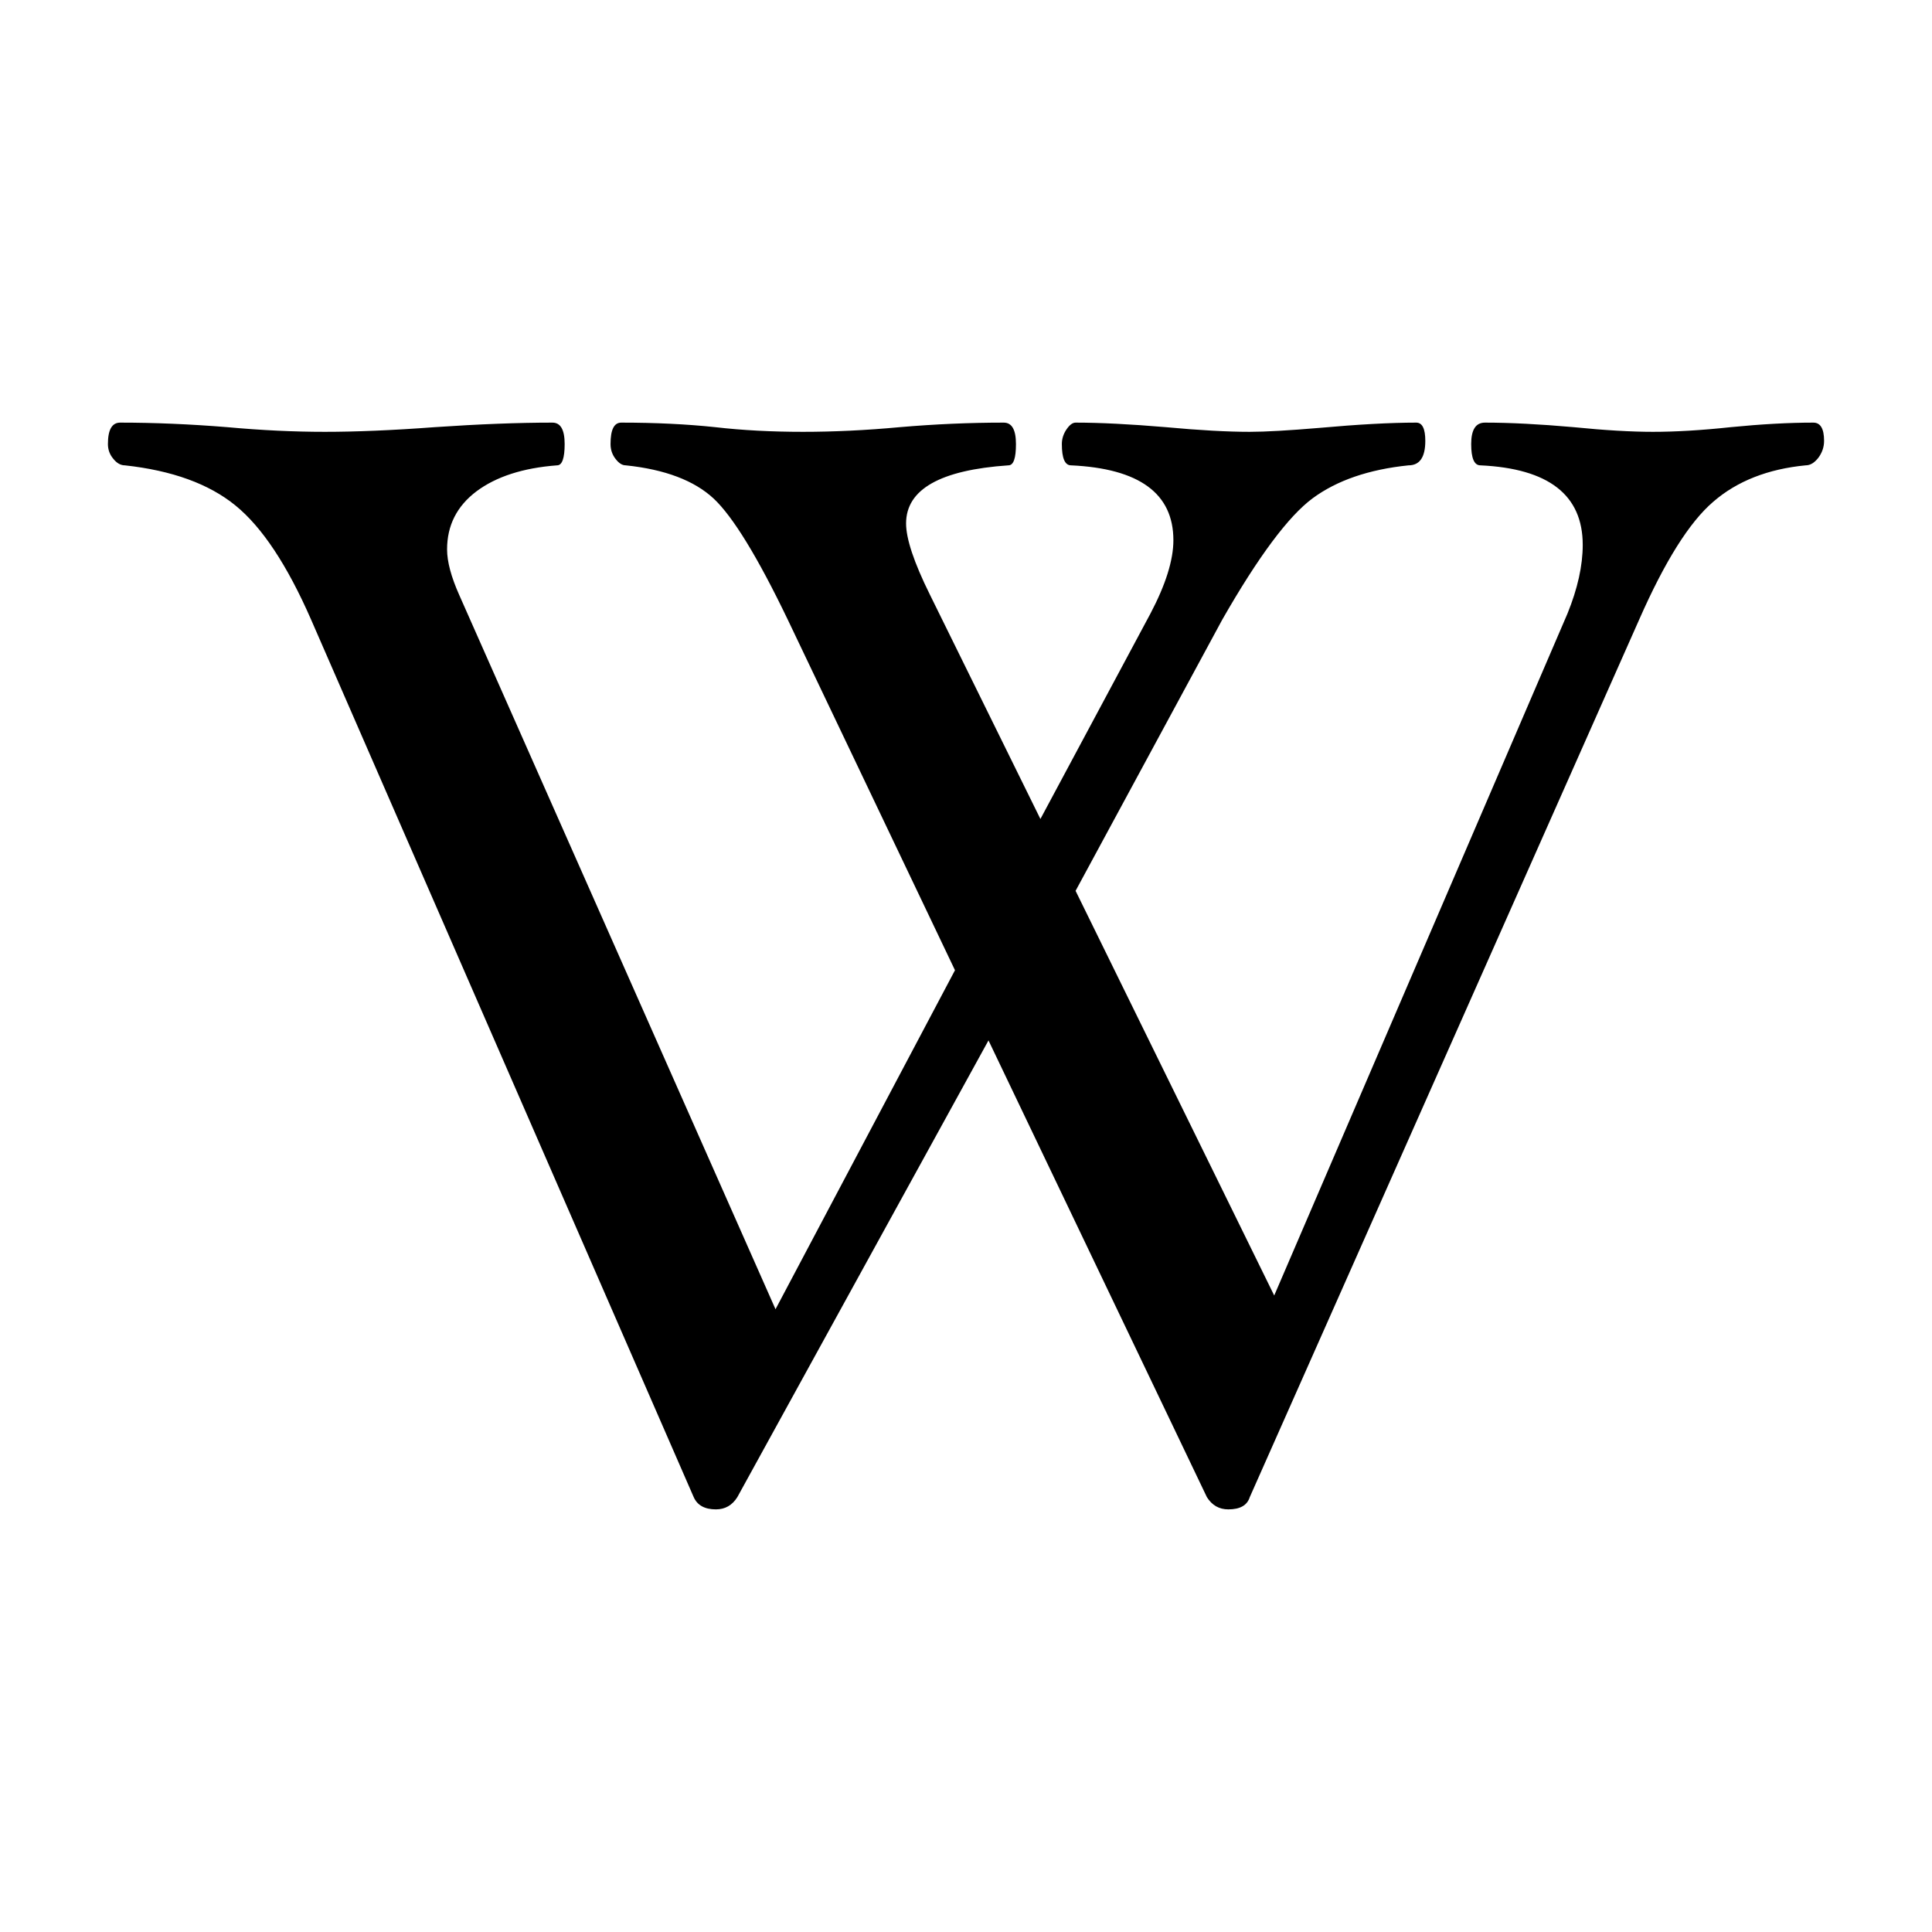
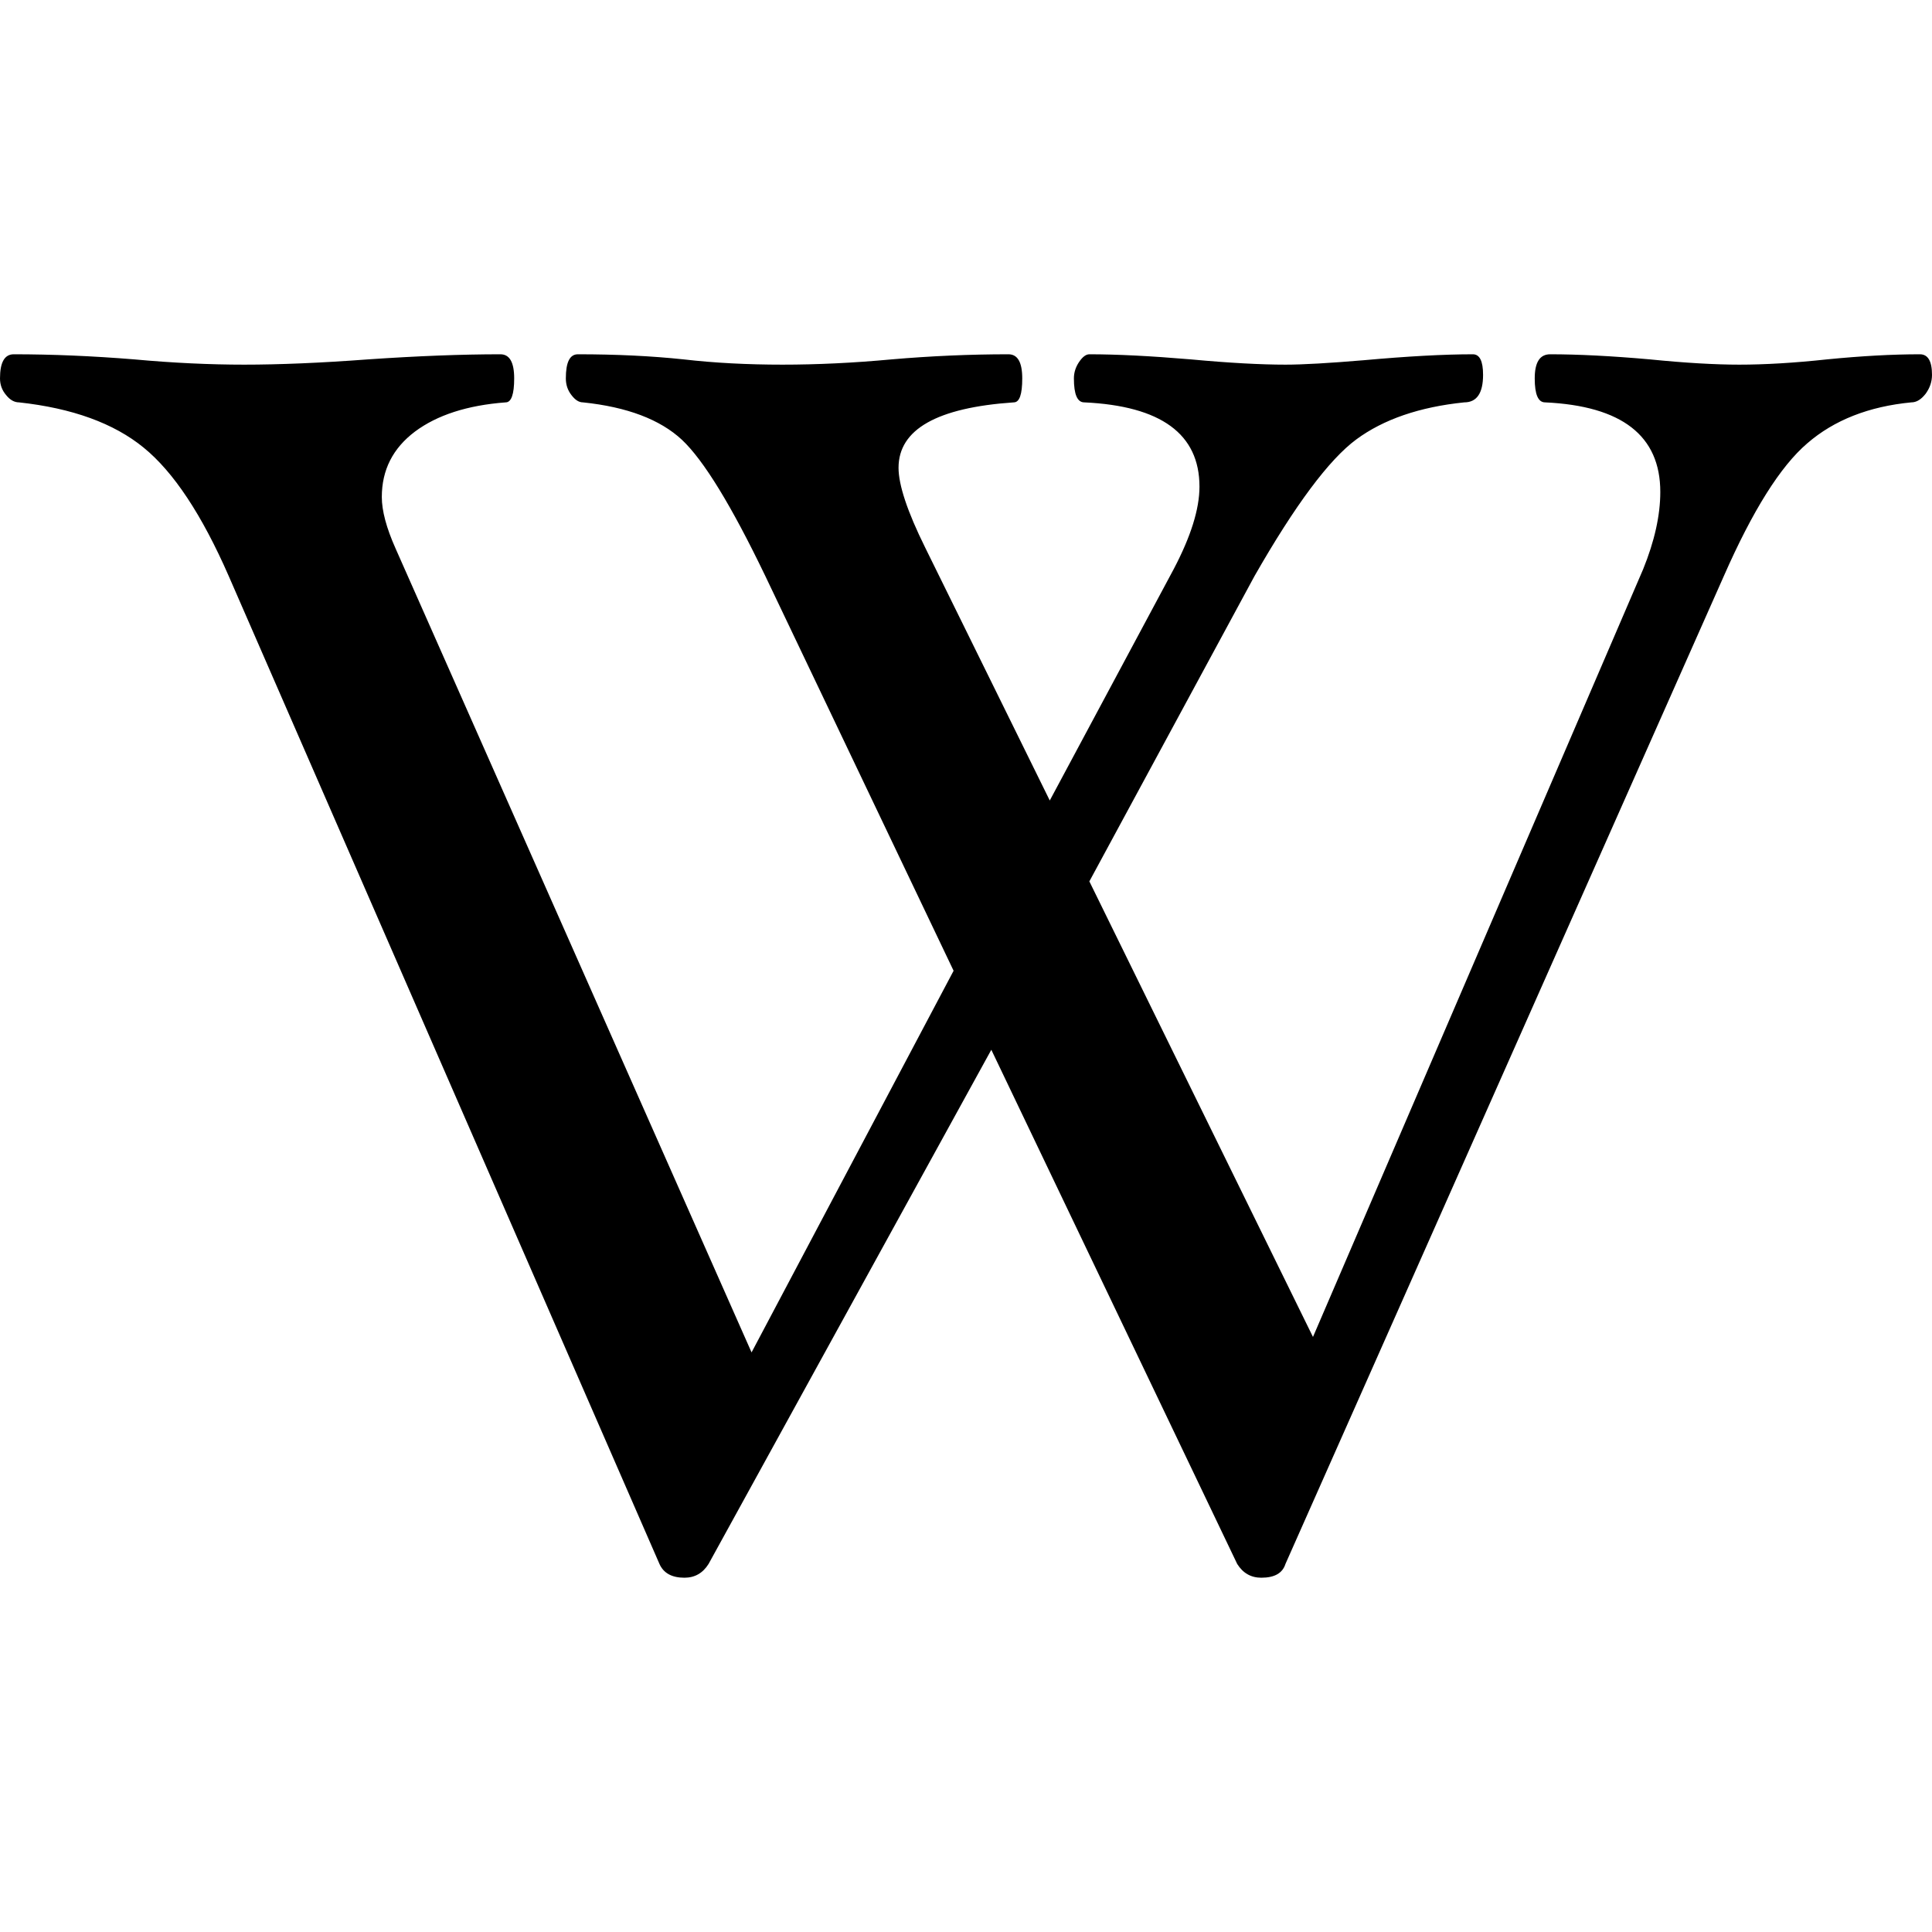
- <svg xmlns="http://www.w3.org/2000/svg" width="128" height="128" viewBox="0 0 128 128" fill="currentColor">
+ <svg xmlns="http://www.w3.org/2000/svg" width="128" height="128" viewBox="7.15 7.15 113.7 113.7" fill="currentColor">
  <path d="M 120.85,29.21 C 120.85,29.62 120.72,29.99 120.47,30.33 C 120.21,30.66 119.94,30.83 119.63,30.83 C 117.14,31.07 115.09,31.87 113.51,33.24 C 111.92,34.6 110.29,37.21 108.6,41.05 L 82.8,99.19 C 82.63,99.73 82.16,100 81.38,100 C 80.77,100 80.3,99.73 79.96,99.19 L 65.49,68.93 L 48.85,99.19 C 48.51,99.73 48.04,100 47.43,100 C 46.69,100 46.2,99.73 45.96,99.19 L 20.61,41.05 C 19.03,37.44 17.36,34.92 15.6,33.49 C 13.85,32.06 11.4,31.17 8.27,30.83 C 8,30.83 7.74,30.69 7.51,30.4 C 7.27,30.12 7.15,29.79 7.15,29.42 C 7.15,28.47 7.42,28 7.96,28 C 10.22,28 12.58,28.1 15.05,28.3 C 17.34,28.51 19.5,28.61 21.52,28.61 C 23.58,28.61 26.01,28.51 28.81,28.3 C 31.74,28.1 34.34,28 36.6,28 C 37.14,28 37.41,28.47 37.41,29.42 C 37.41,30.36 37.24,30.83 36.91,30.83 C 34.65,31 32.87,31.58 31.57,32.55 C 30.27,33.53 29.62,34.81 29.62,36.4 C 29.62,37.21 29.89,38.22 30.43,39.43 L 51.38,86.74 L 63.27,64.28 L 52.19,41.05 C 50.2,36.91 48.56,34.23 47.28,33.03 C 46,31.84 44.06,31.1 41.46,30.83 C 41.22,30.83 41,30.69 40.78,30.4 C 40.56,30.12 40.45,29.79 40.45,29.42 C 40.45,28.47 40.68,28 41.16,28 C 43.42,28 45.49,28.1 47.38,28.3 C 49.2,28.51 51.14,28.61 53.2,28.61 C 55.22,28.61 57.36,28.51 59.62,28.3 C 61.95,28.1 64.24,28 66.5,28 C 67.04,28 67.31,28.47 67.31,29.42 C 67.31,30.36 67.15,30.83 66.81,30.83 C 62.29,31.14 60.03,32.42 60.03,34.68 C 60.03,35.69 60.55,37.26 61.6,39.38 L 68.93,54.26 L 76.22,40.65 C 77.23,38.73 77.74,37.11 77.74,35.79 C 77.74,32.69 75.48,31.04 70.96,30.83 C 70.55,30.83 70.35,30.36 70.35,29.42 C 70.35,29.08 70.45,28.76 70.65,28.46 C 70.86,28.15 71.06,28 71.26,28 C 72.88,28 74.87,28.1 77.23,28.3 C 79.49,28.51 81.35,28.61 82.8,28.61 C 83.84,28.61 85.38,28.52 87.4,28.35 C 89.96,28.12 92.11,28 93.83,28 C 94.23,28 94.43,28.4 94.43,29.21 C 94.43,30.29 94.06,30.83 93.32,30.83 C 90.69,31.1 88.57,31.83 86.97,33.01 C 85.37,34.19 83.37,36.87 80.98,41.05 L 71.26,59.02 L 84.42,85.83 L 103.85,40.65 C 104.52,39 104.86,37.48 104.86,36.1 C 104.86,32.79 102.6,31.04 98.08,30.83 C 97.67,30.83 97.47,30.36 97.47,29.42 C 97.47,28.47 97.77,28 98.38,28 C 100.03,28 101.99,28.1 104.25,28.3 C 106.34,28.51 108.1,28.61 109.51,28.61 C 111,28.61 112.72,28.51 114.67,28.3 C 116.7,28.1 118.52,28 120.14,28 C 120.61,28 120.85,28.4 120.85,29.21 z" />
</svg>
